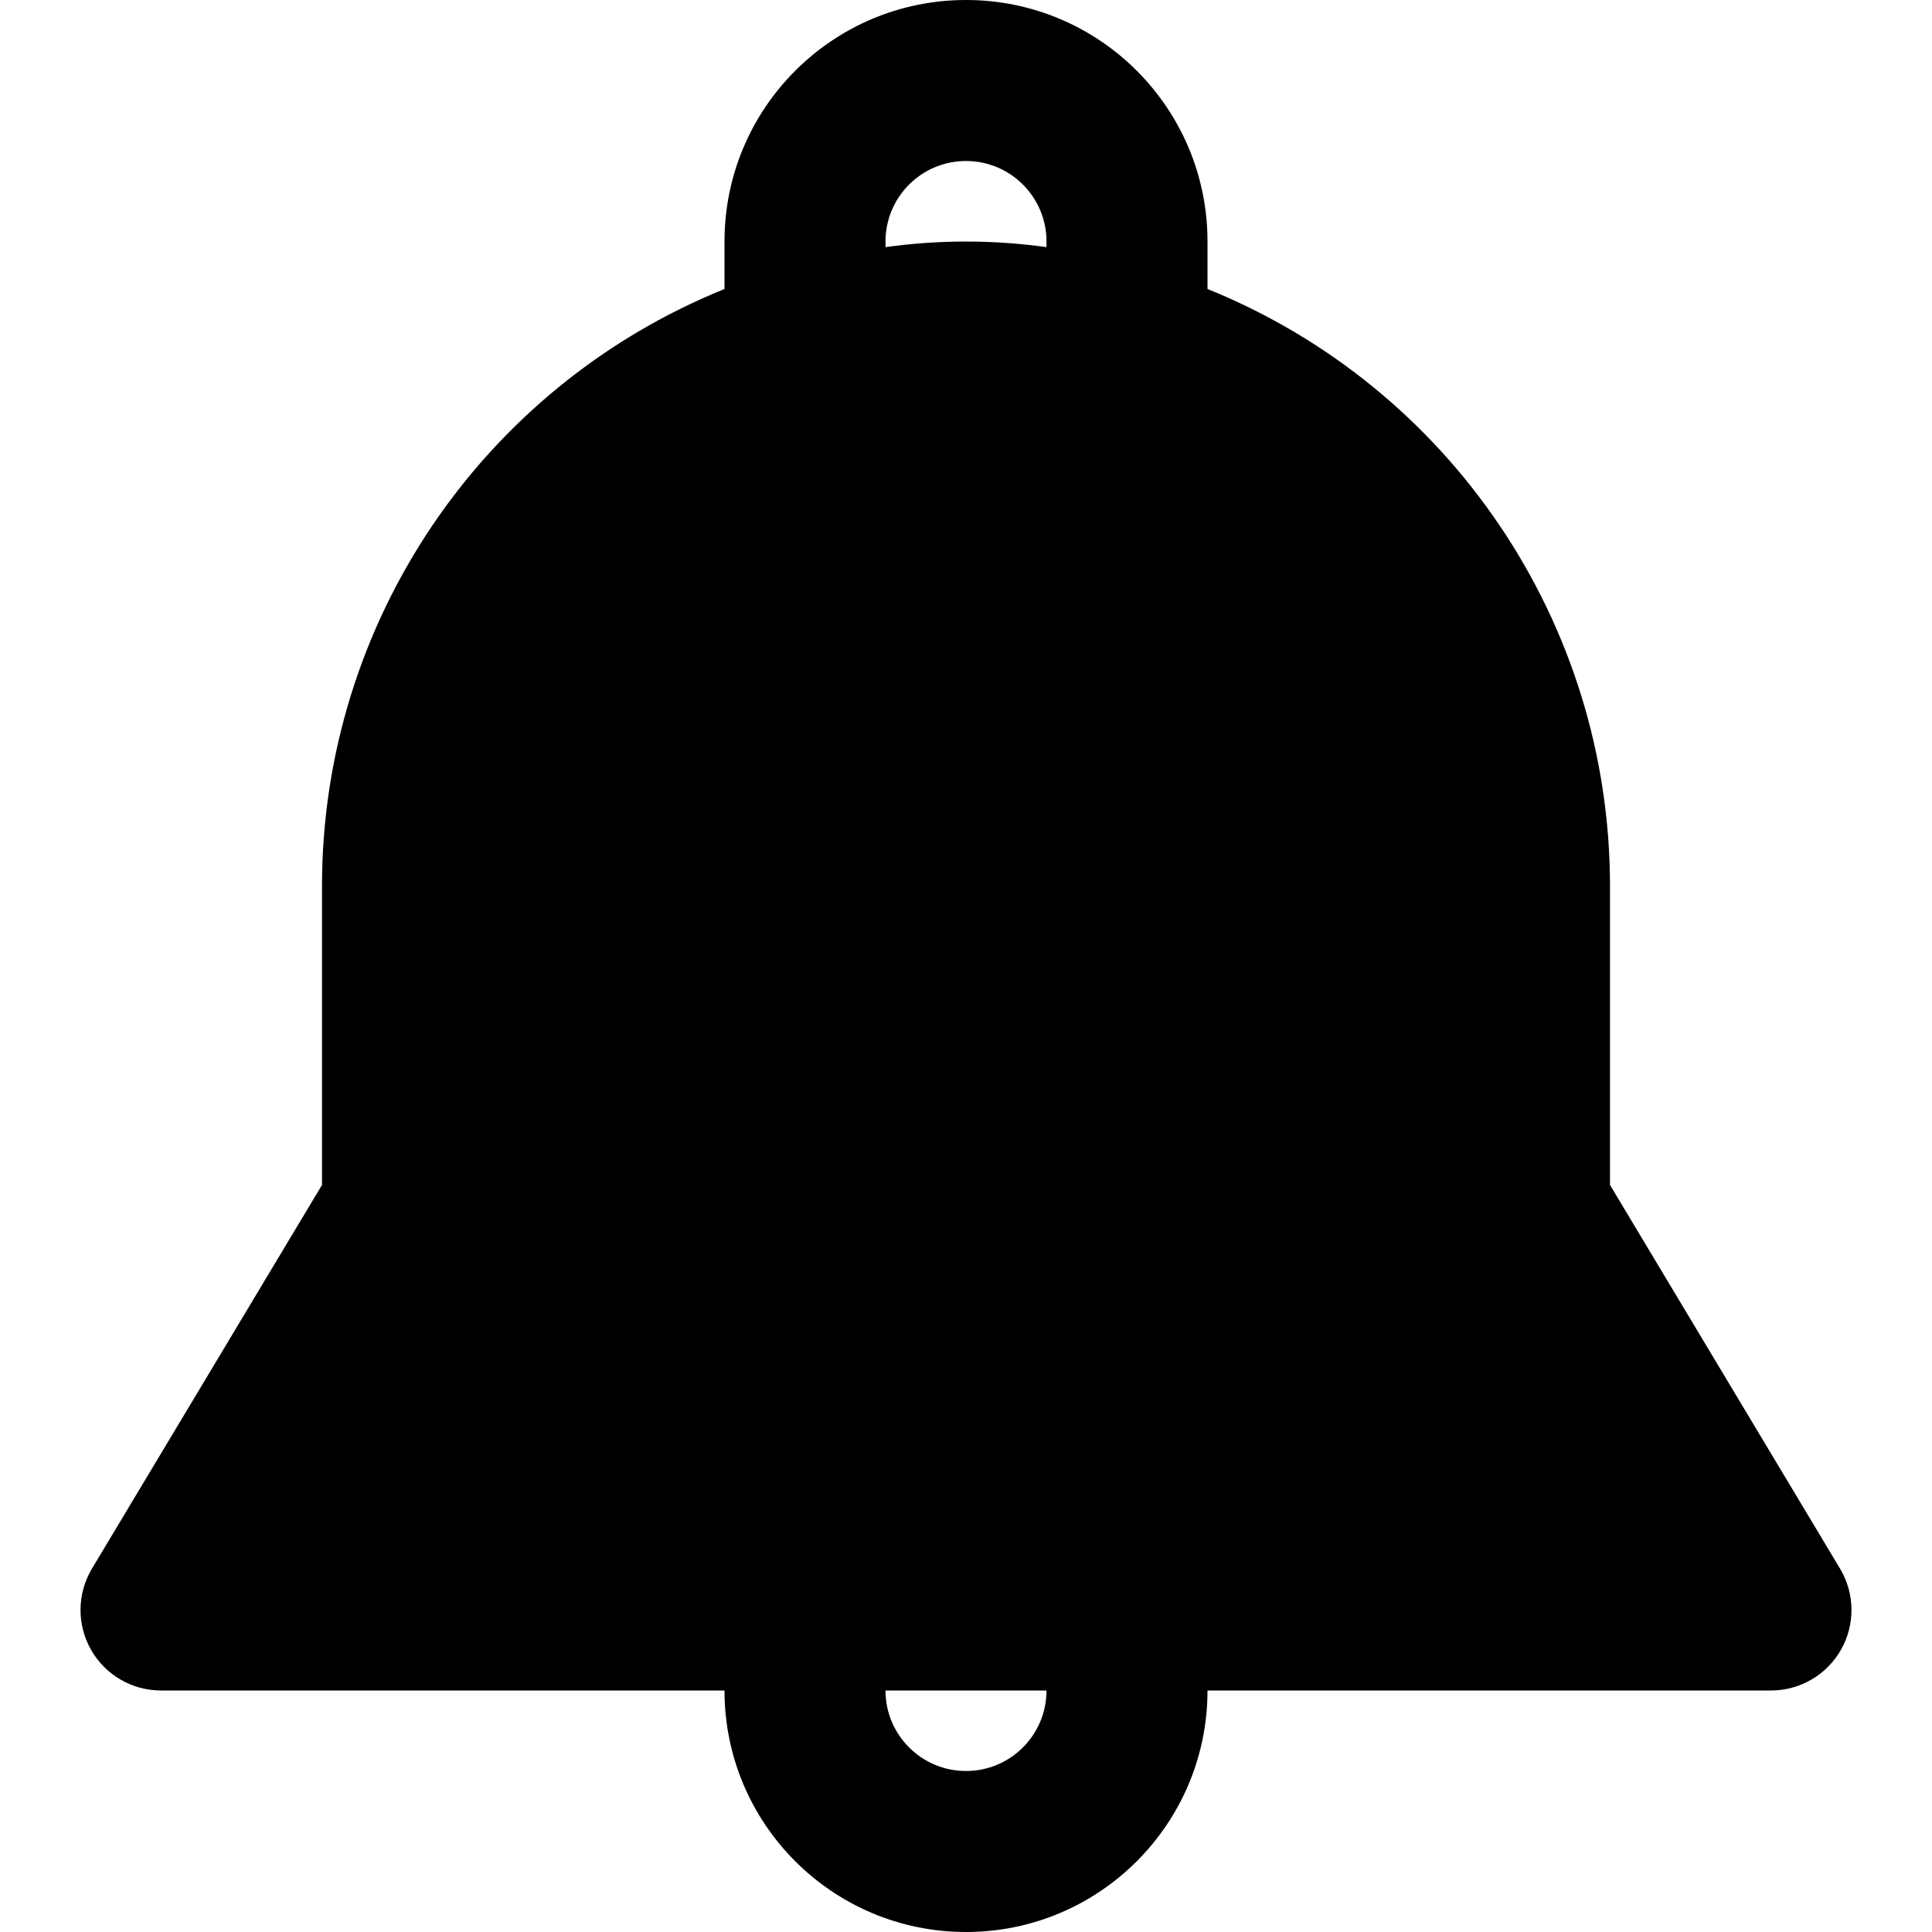
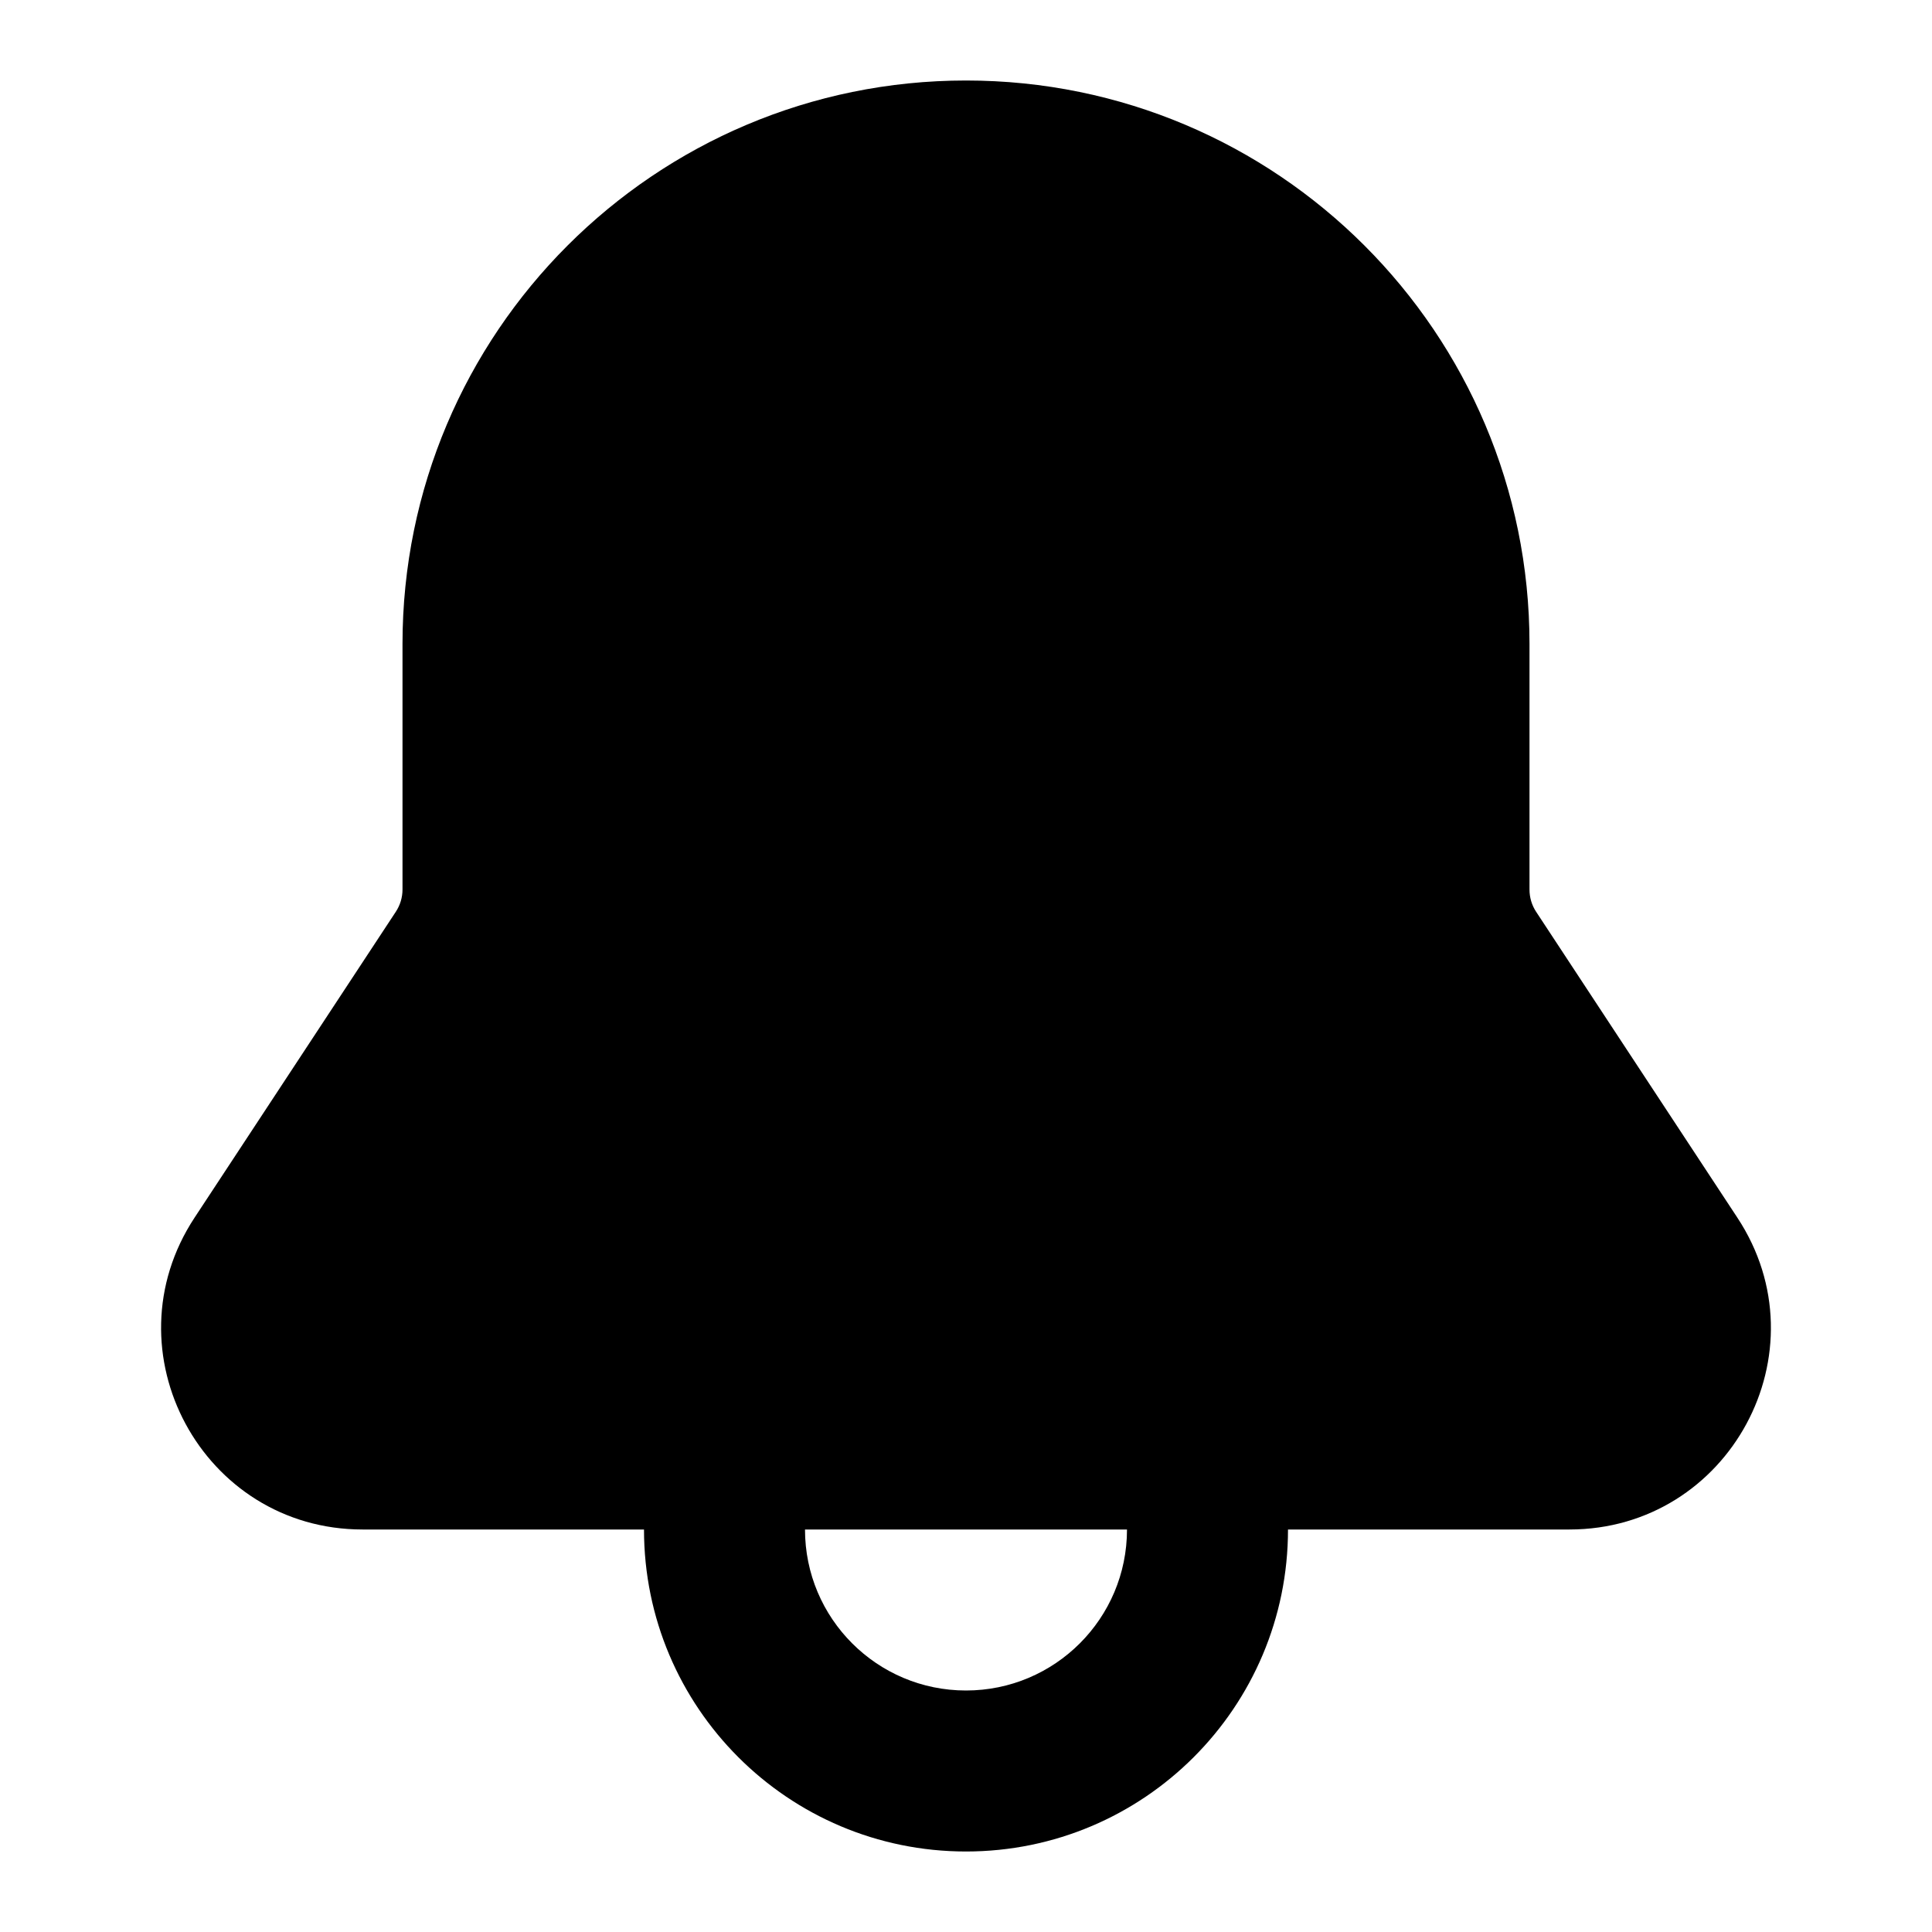
<svg xmlns="http://www.w3.org/2000/svg" viewBox="0 0 24 24">
-   <path d="M12 0a3 3 0 0 0-3 3v.59A8 8 0 0 0 4 11v3.72l-2.86 4.77A1 1 0 0 0 2 21h7a3 3 0 0 0 6 0h7a1 1 0 0 0 .86-1.51L20 14.72V11a8 8 0 0 0-5-7.41V3a3 3 0 0 0-3-3Zm-1 3a1 1 0 1 1 2 0v.07a7.23 7.23 0 0 0-2 0V3Zm0 18h2a1 1 0 1 1-2 0Z" />
+   <path fill-rule="evenodd" clip-rule="evenodd" d="M5 8a7 7 0 0 1 14 0v3.05a.5.5 0 0 0 .082.276l2.5 3.8C22.678 16.788 21.485 19 19.495 19H16a4 4 0 0 1-8 0H4.505c-1.99 0-3.182-2.212-2.088-3.874l2.5-3.8A.5.5 0 0 0 5 11.05V8Zm5 11h4a2 2 0 0 1-4 0Z" />
</svg>
